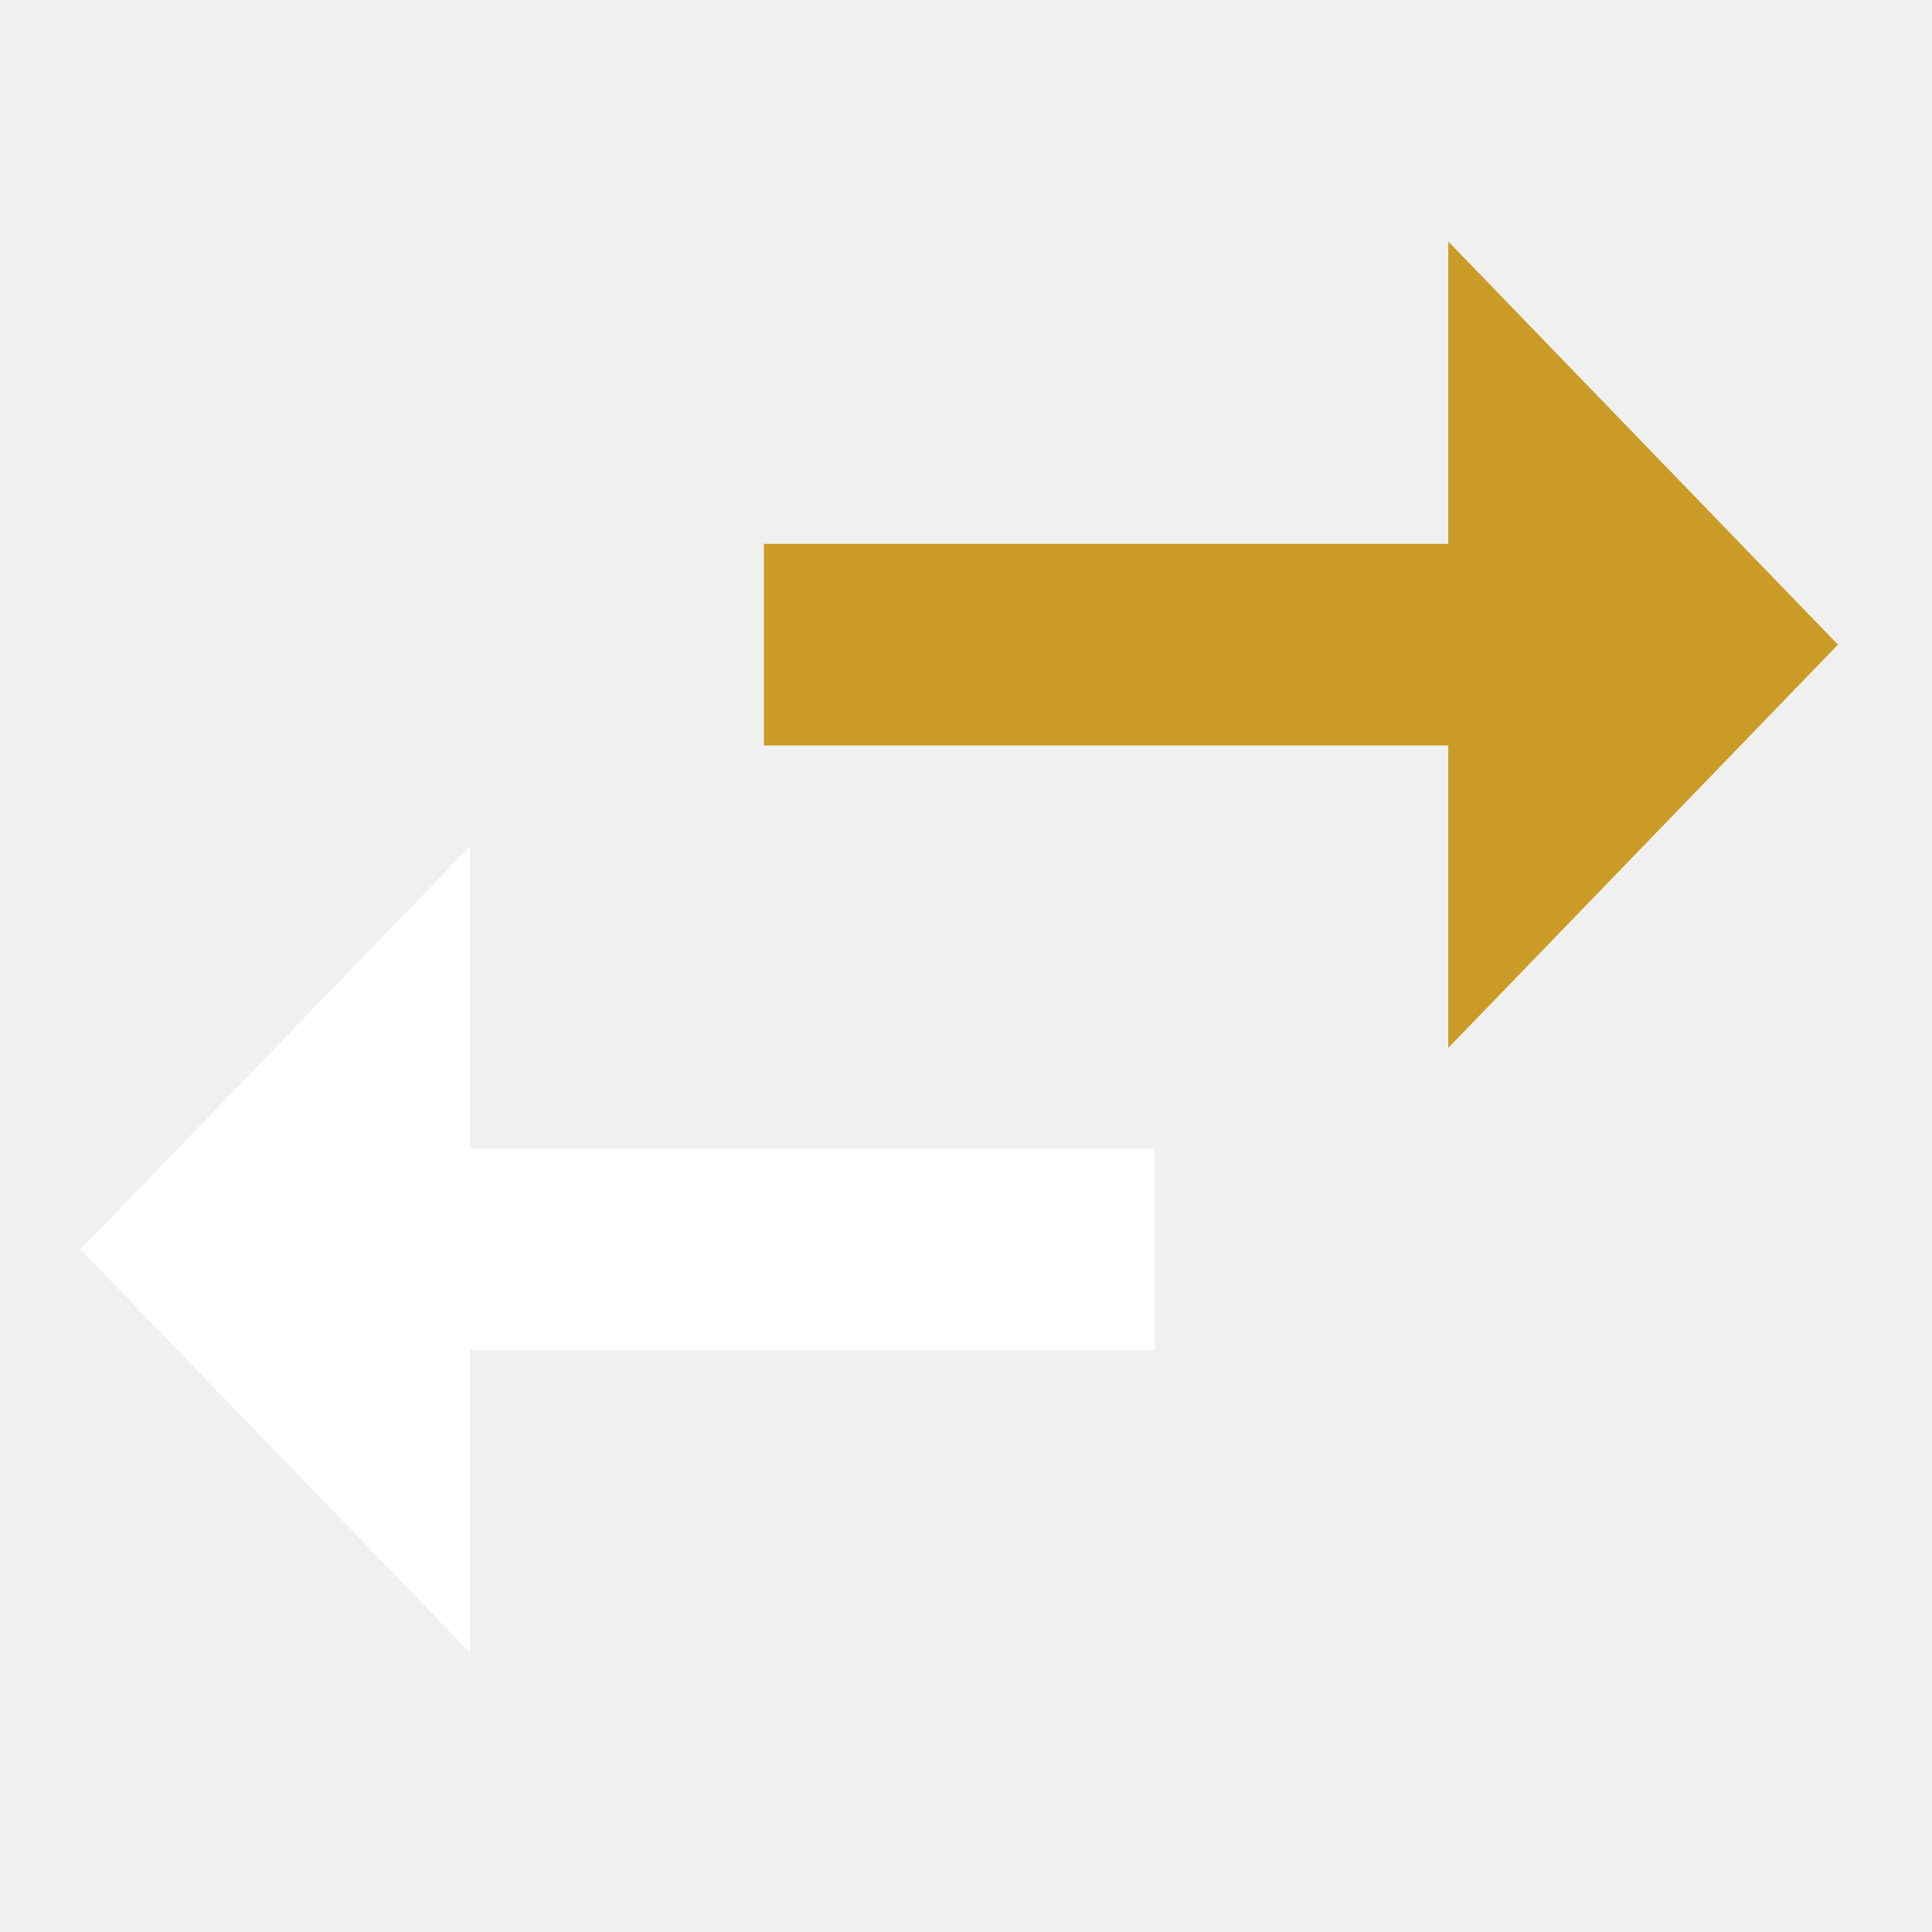
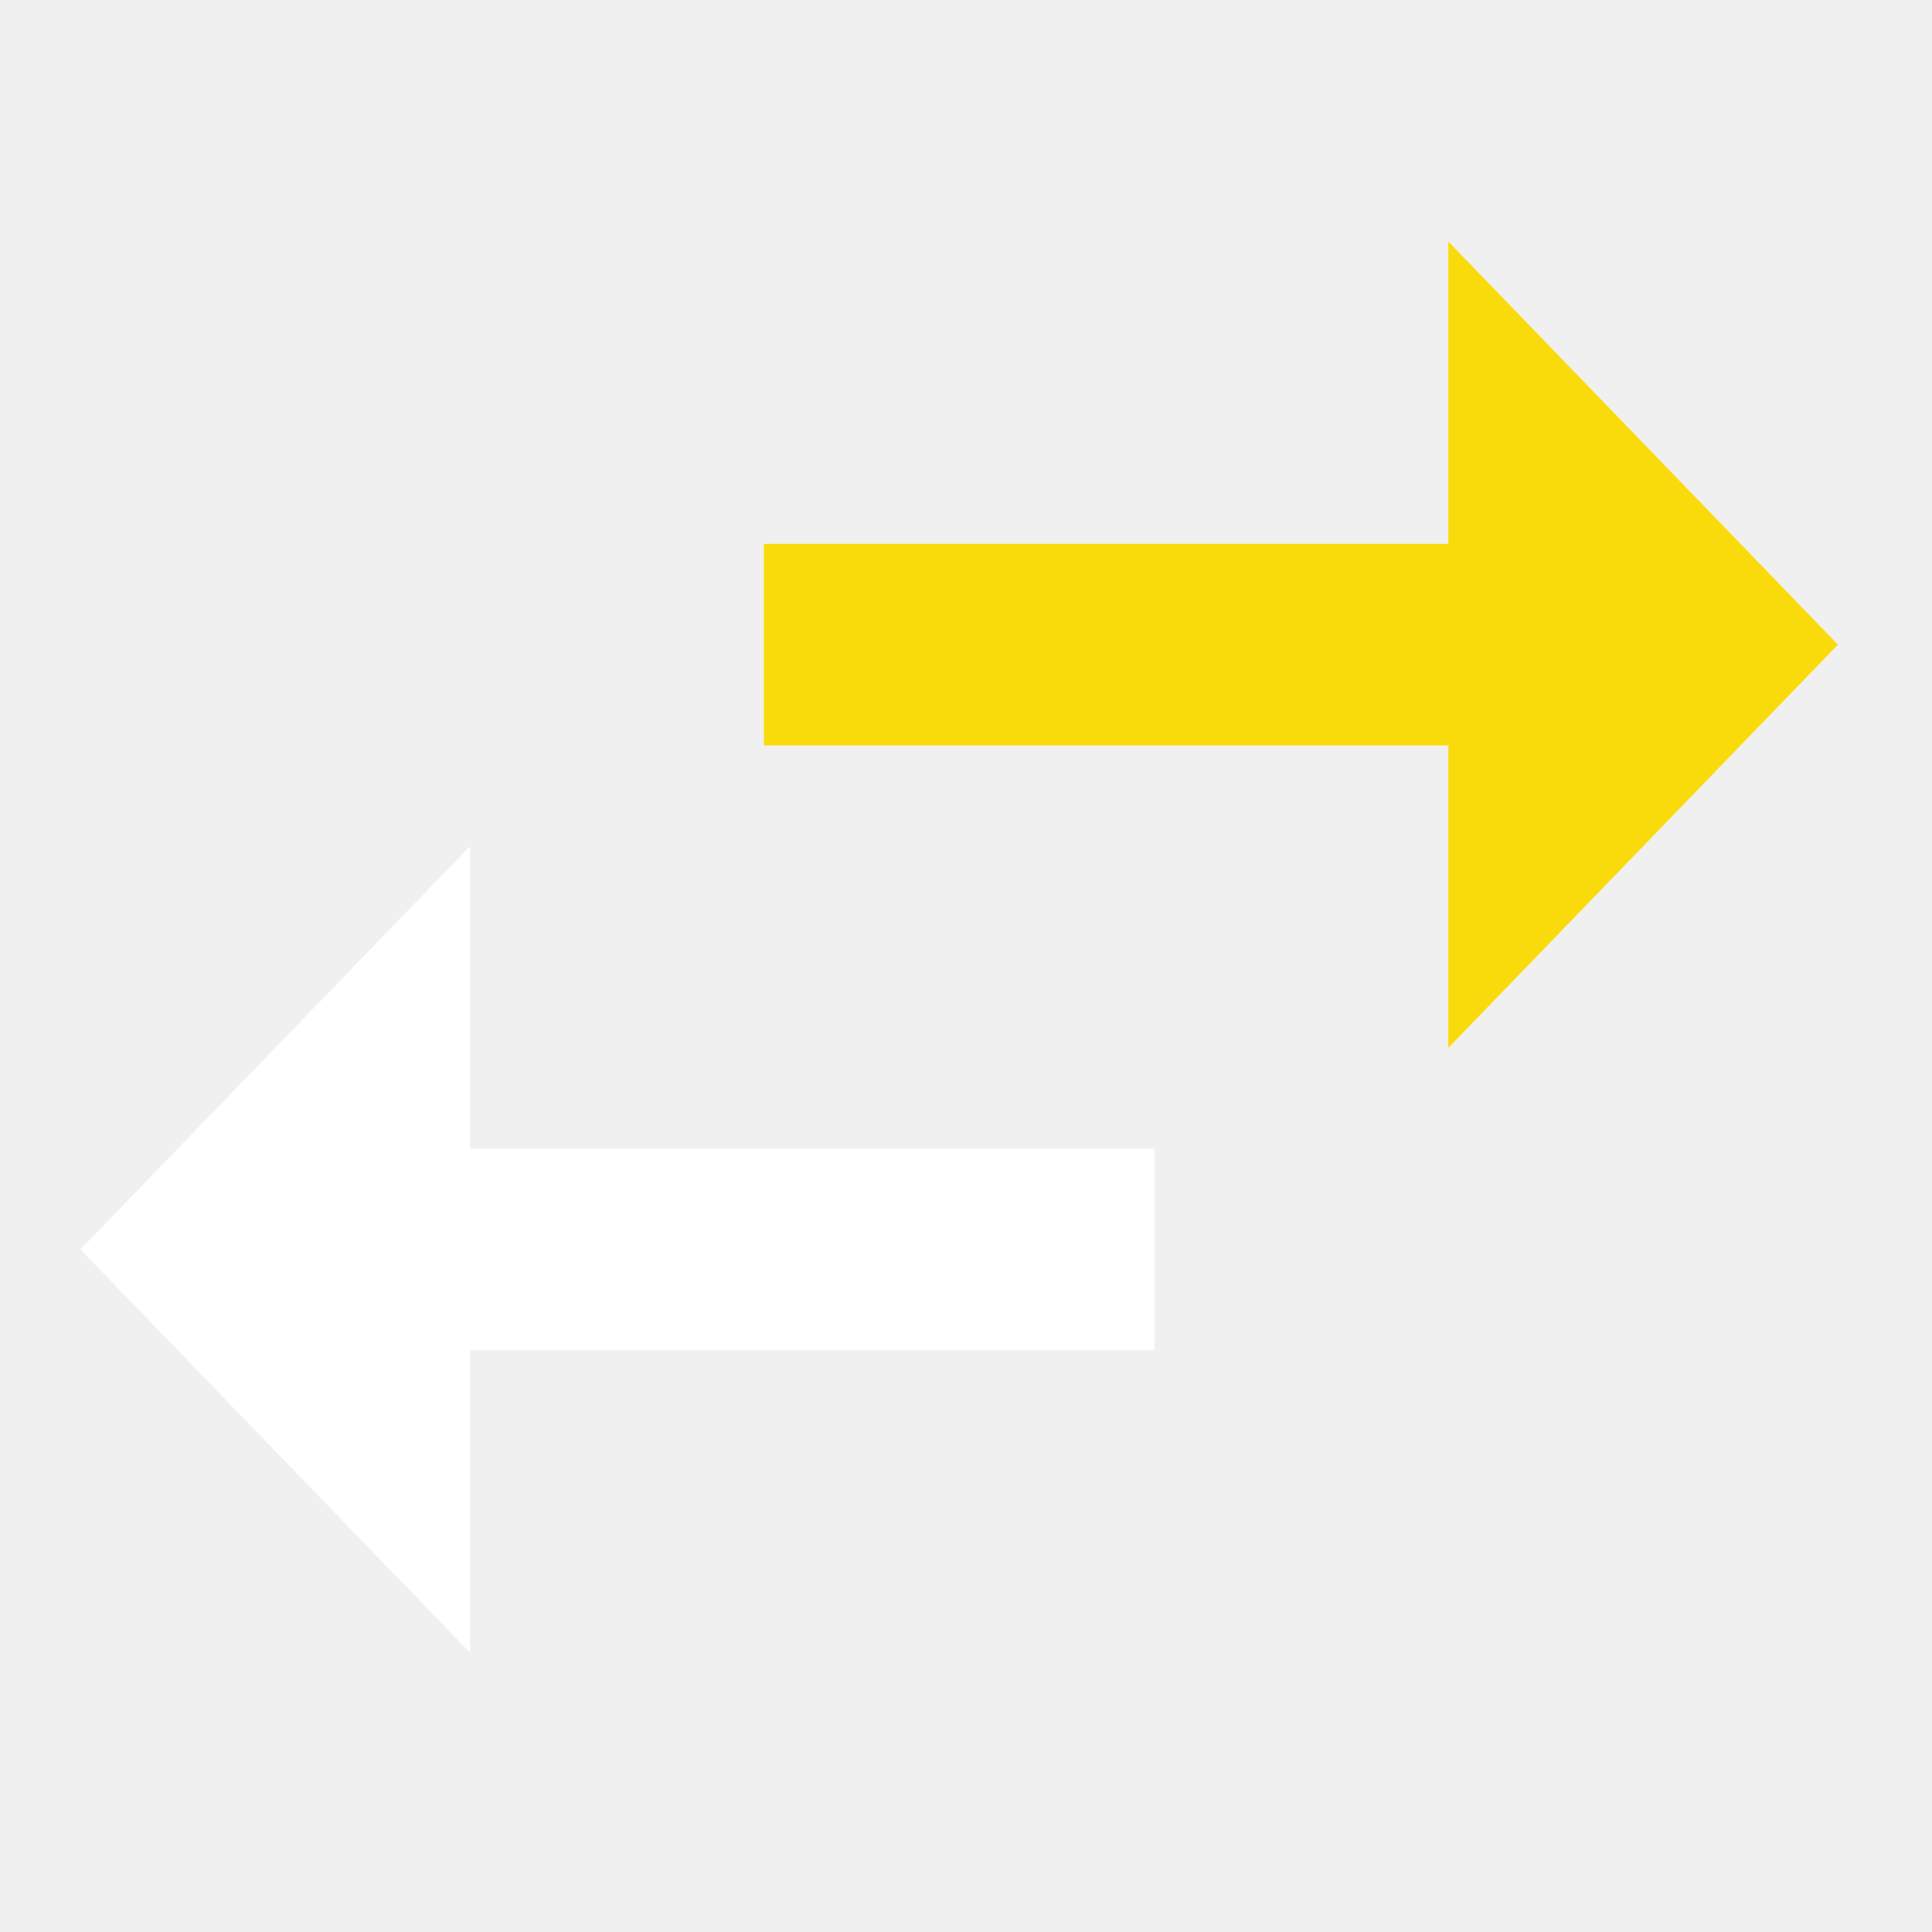
<svg xmlns="http://www.w3.org/2000/svg" width="24" height="24" viewBox="0 0 24 24" fill="none">
  <path fill-rule="evenodd" clip-rule="evenodd" d="M17.992 3L22.832 8.008L17.992 13.017V9.26L9.489 9.26L9.489 6.756L17.992 6.756V3ZM14.341 16.773L5.838 16.773V20.529L0.999 15.521L5.838 10.513L5.838 14.269L14.341 14.269V16.773Z" fill="white" />
-   <path d="M22.832 8.008L17.992 3V6.756L9.489 6.756L9.489 9.26L17.992 9.26V13.017L22.832 8.008Z" fill="#cb9b27" />
+   <path d="M22.832 8.008L17.992 3V6.756L9.489 6.756L9.489 9.26L17.992 9.26V13.017L22.832 8.008Z" fill="#F9DA0A" />
</svg>
